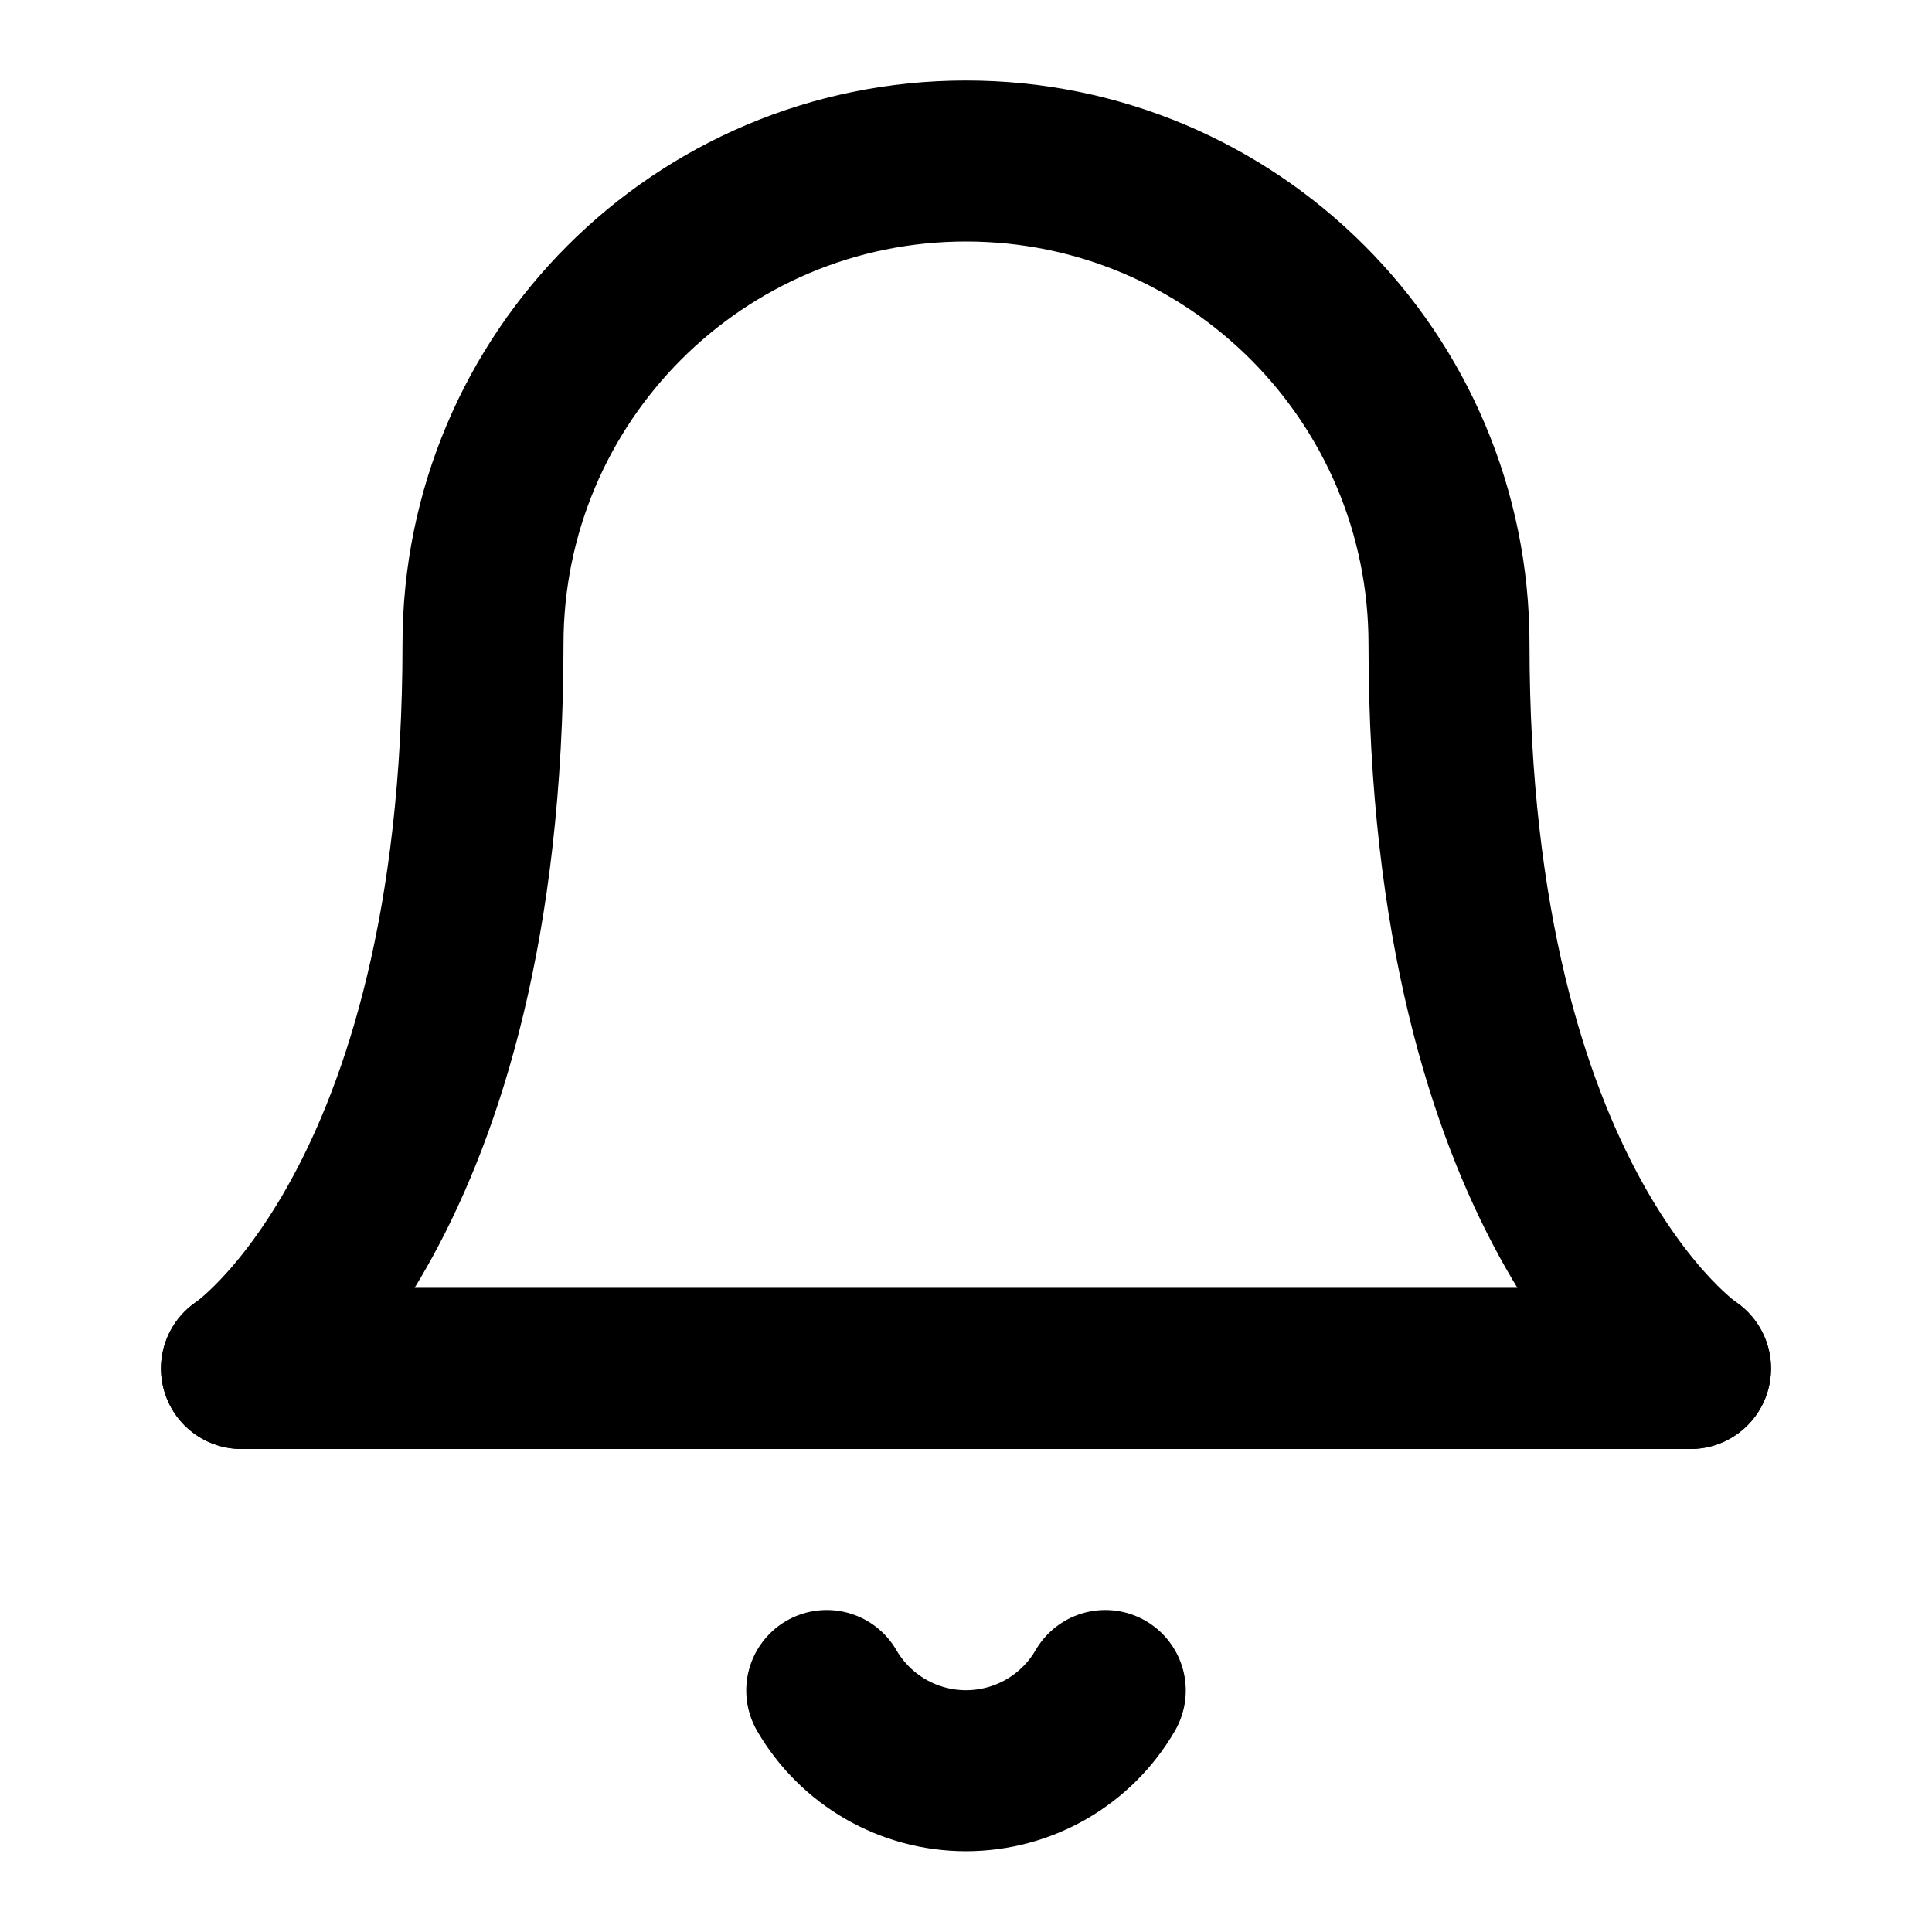
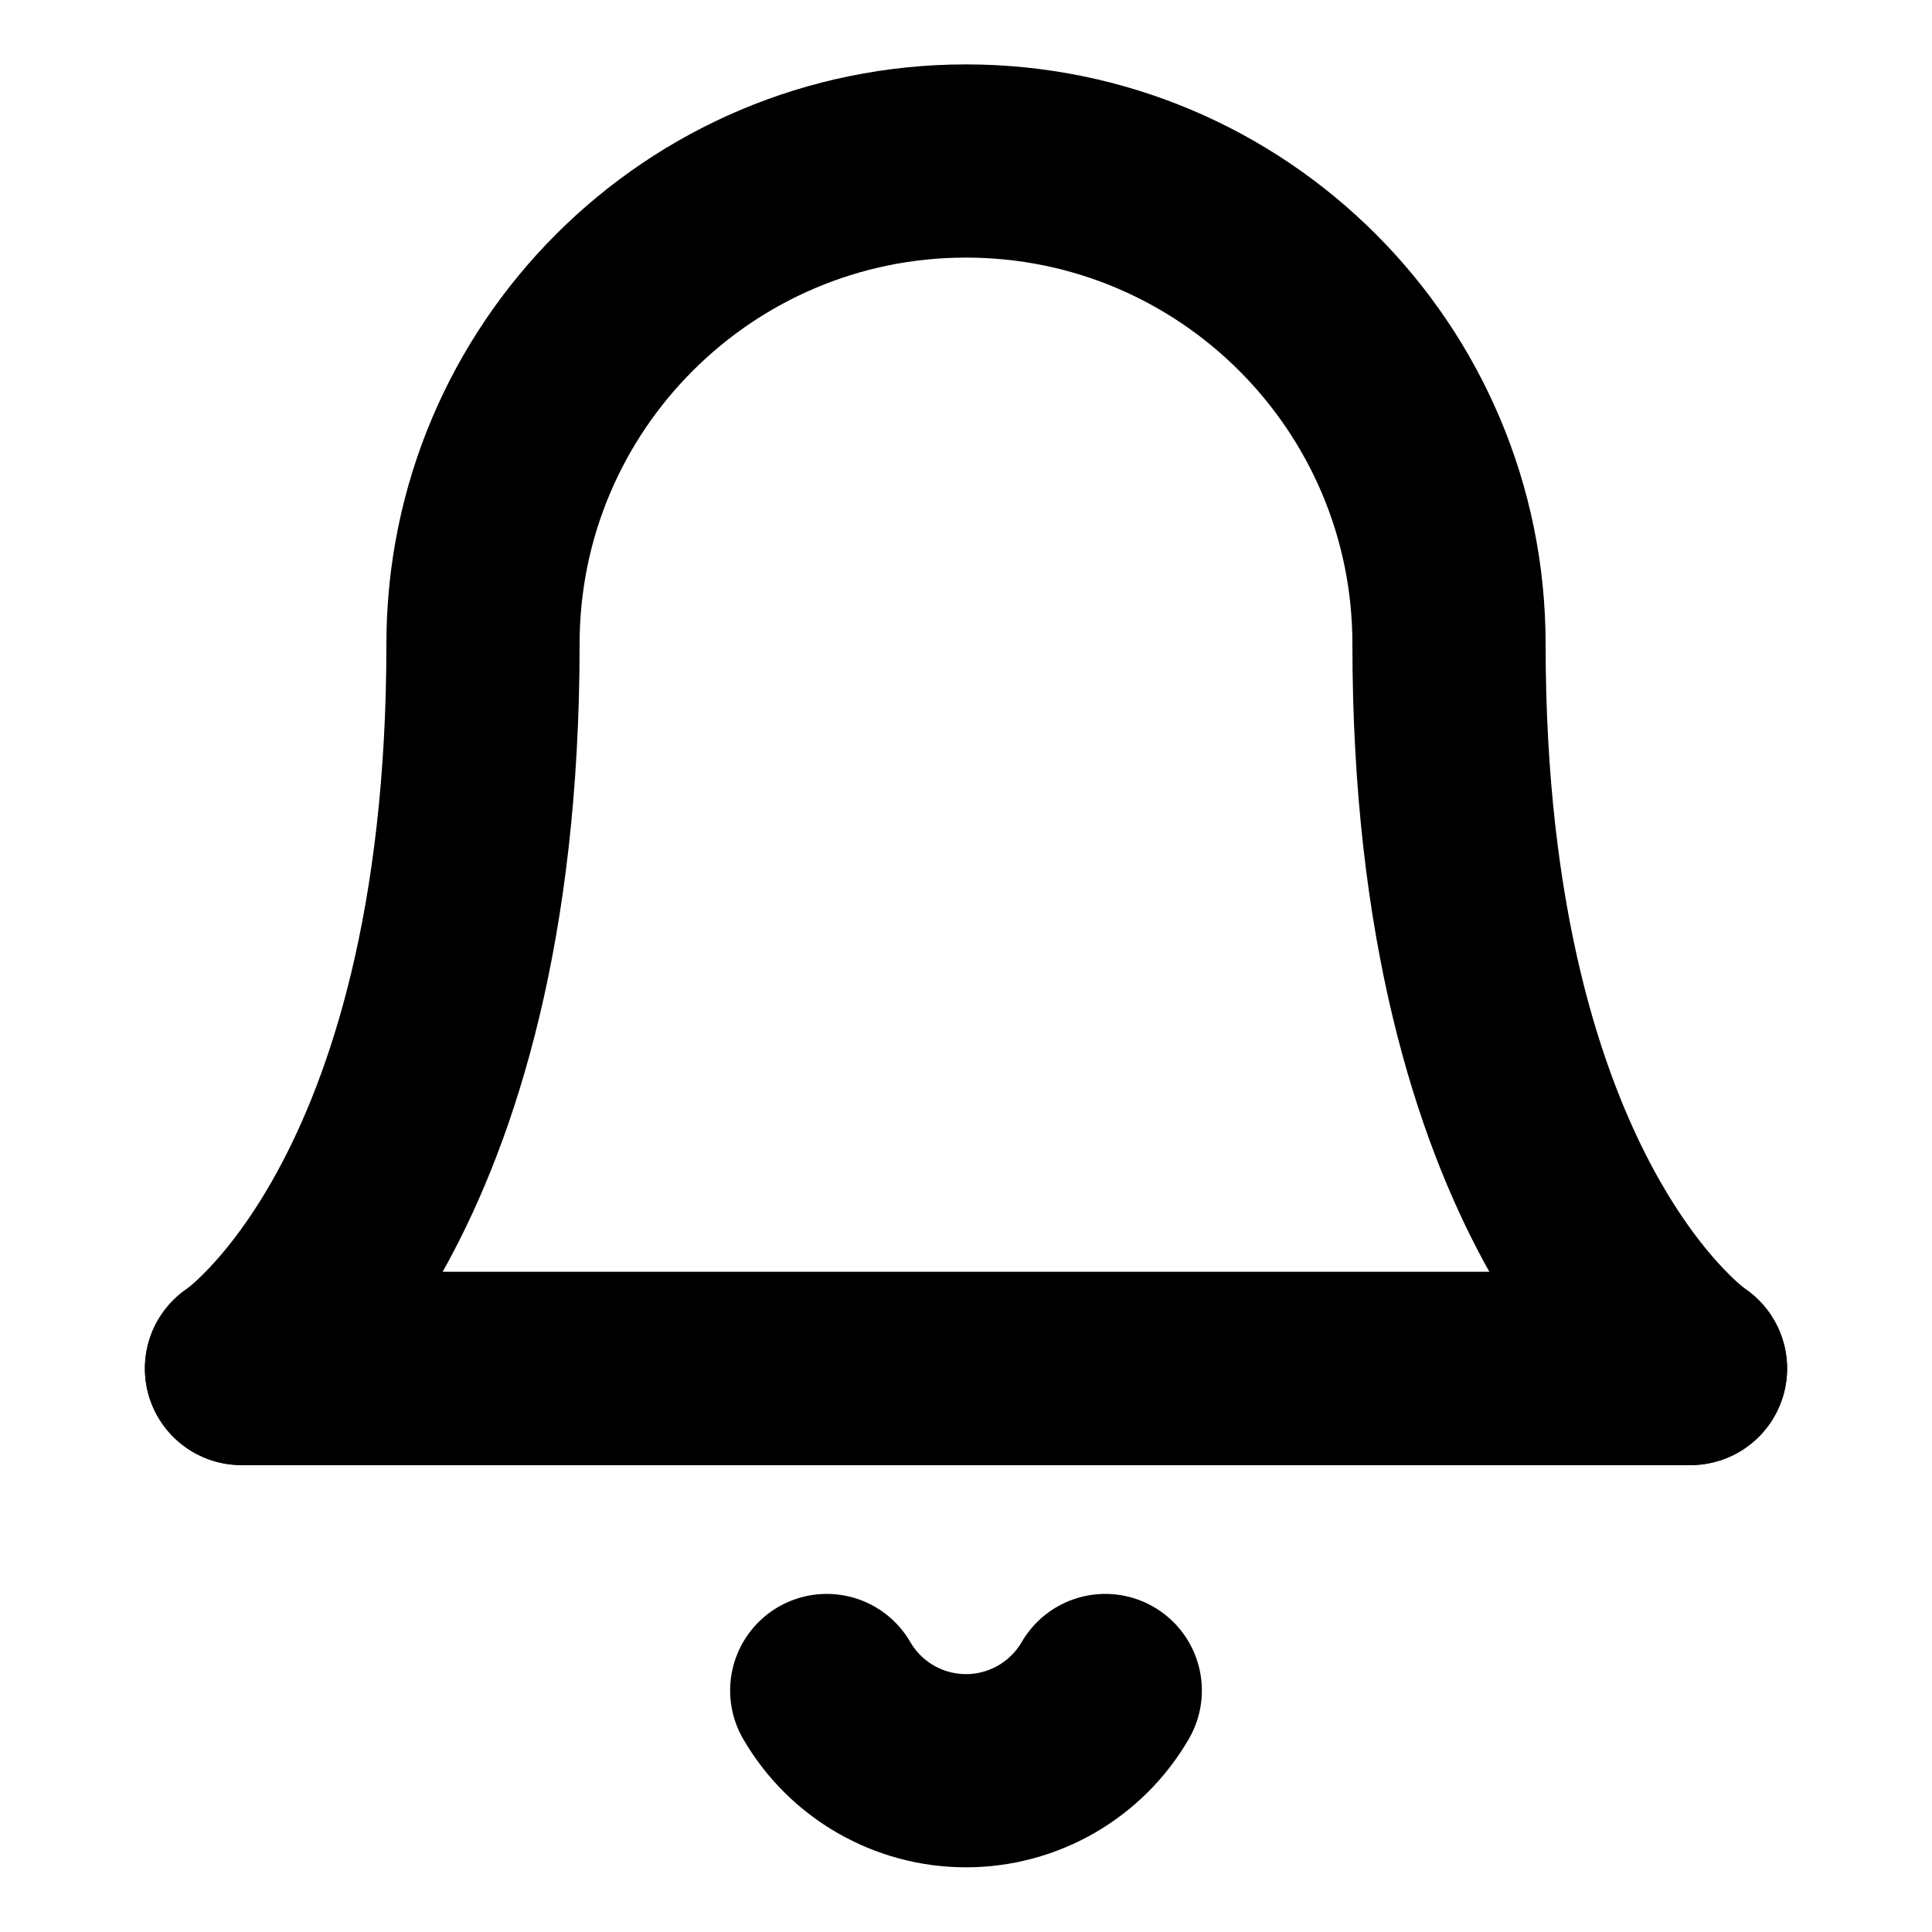
- <svg xmlns="http://www.w3.org/2000/svg" viewBox="0 0 24 24" fill="none" stroke="currentColor" stroke-width="2" stroke-linecap="round" stroke-linejoin="round">
+ <svg xmlns="http://www.w3.org/2000/svg" viewBox="0 0 24 24" fill="none" stroke="currentColor" stroke-width="2.4" stroke-linecap="round" stroke-linejoin="round">
  <path d="M18 8A6 6 0 0 0 6 8c0 7-3 9-3 9h18s-3-2-3-9" />
  <path d="M13.73 21a2 2 0 0 1-3.46 0" />
  <line x1="3" y1="17" x2="21" y2="17" />
</svg>
